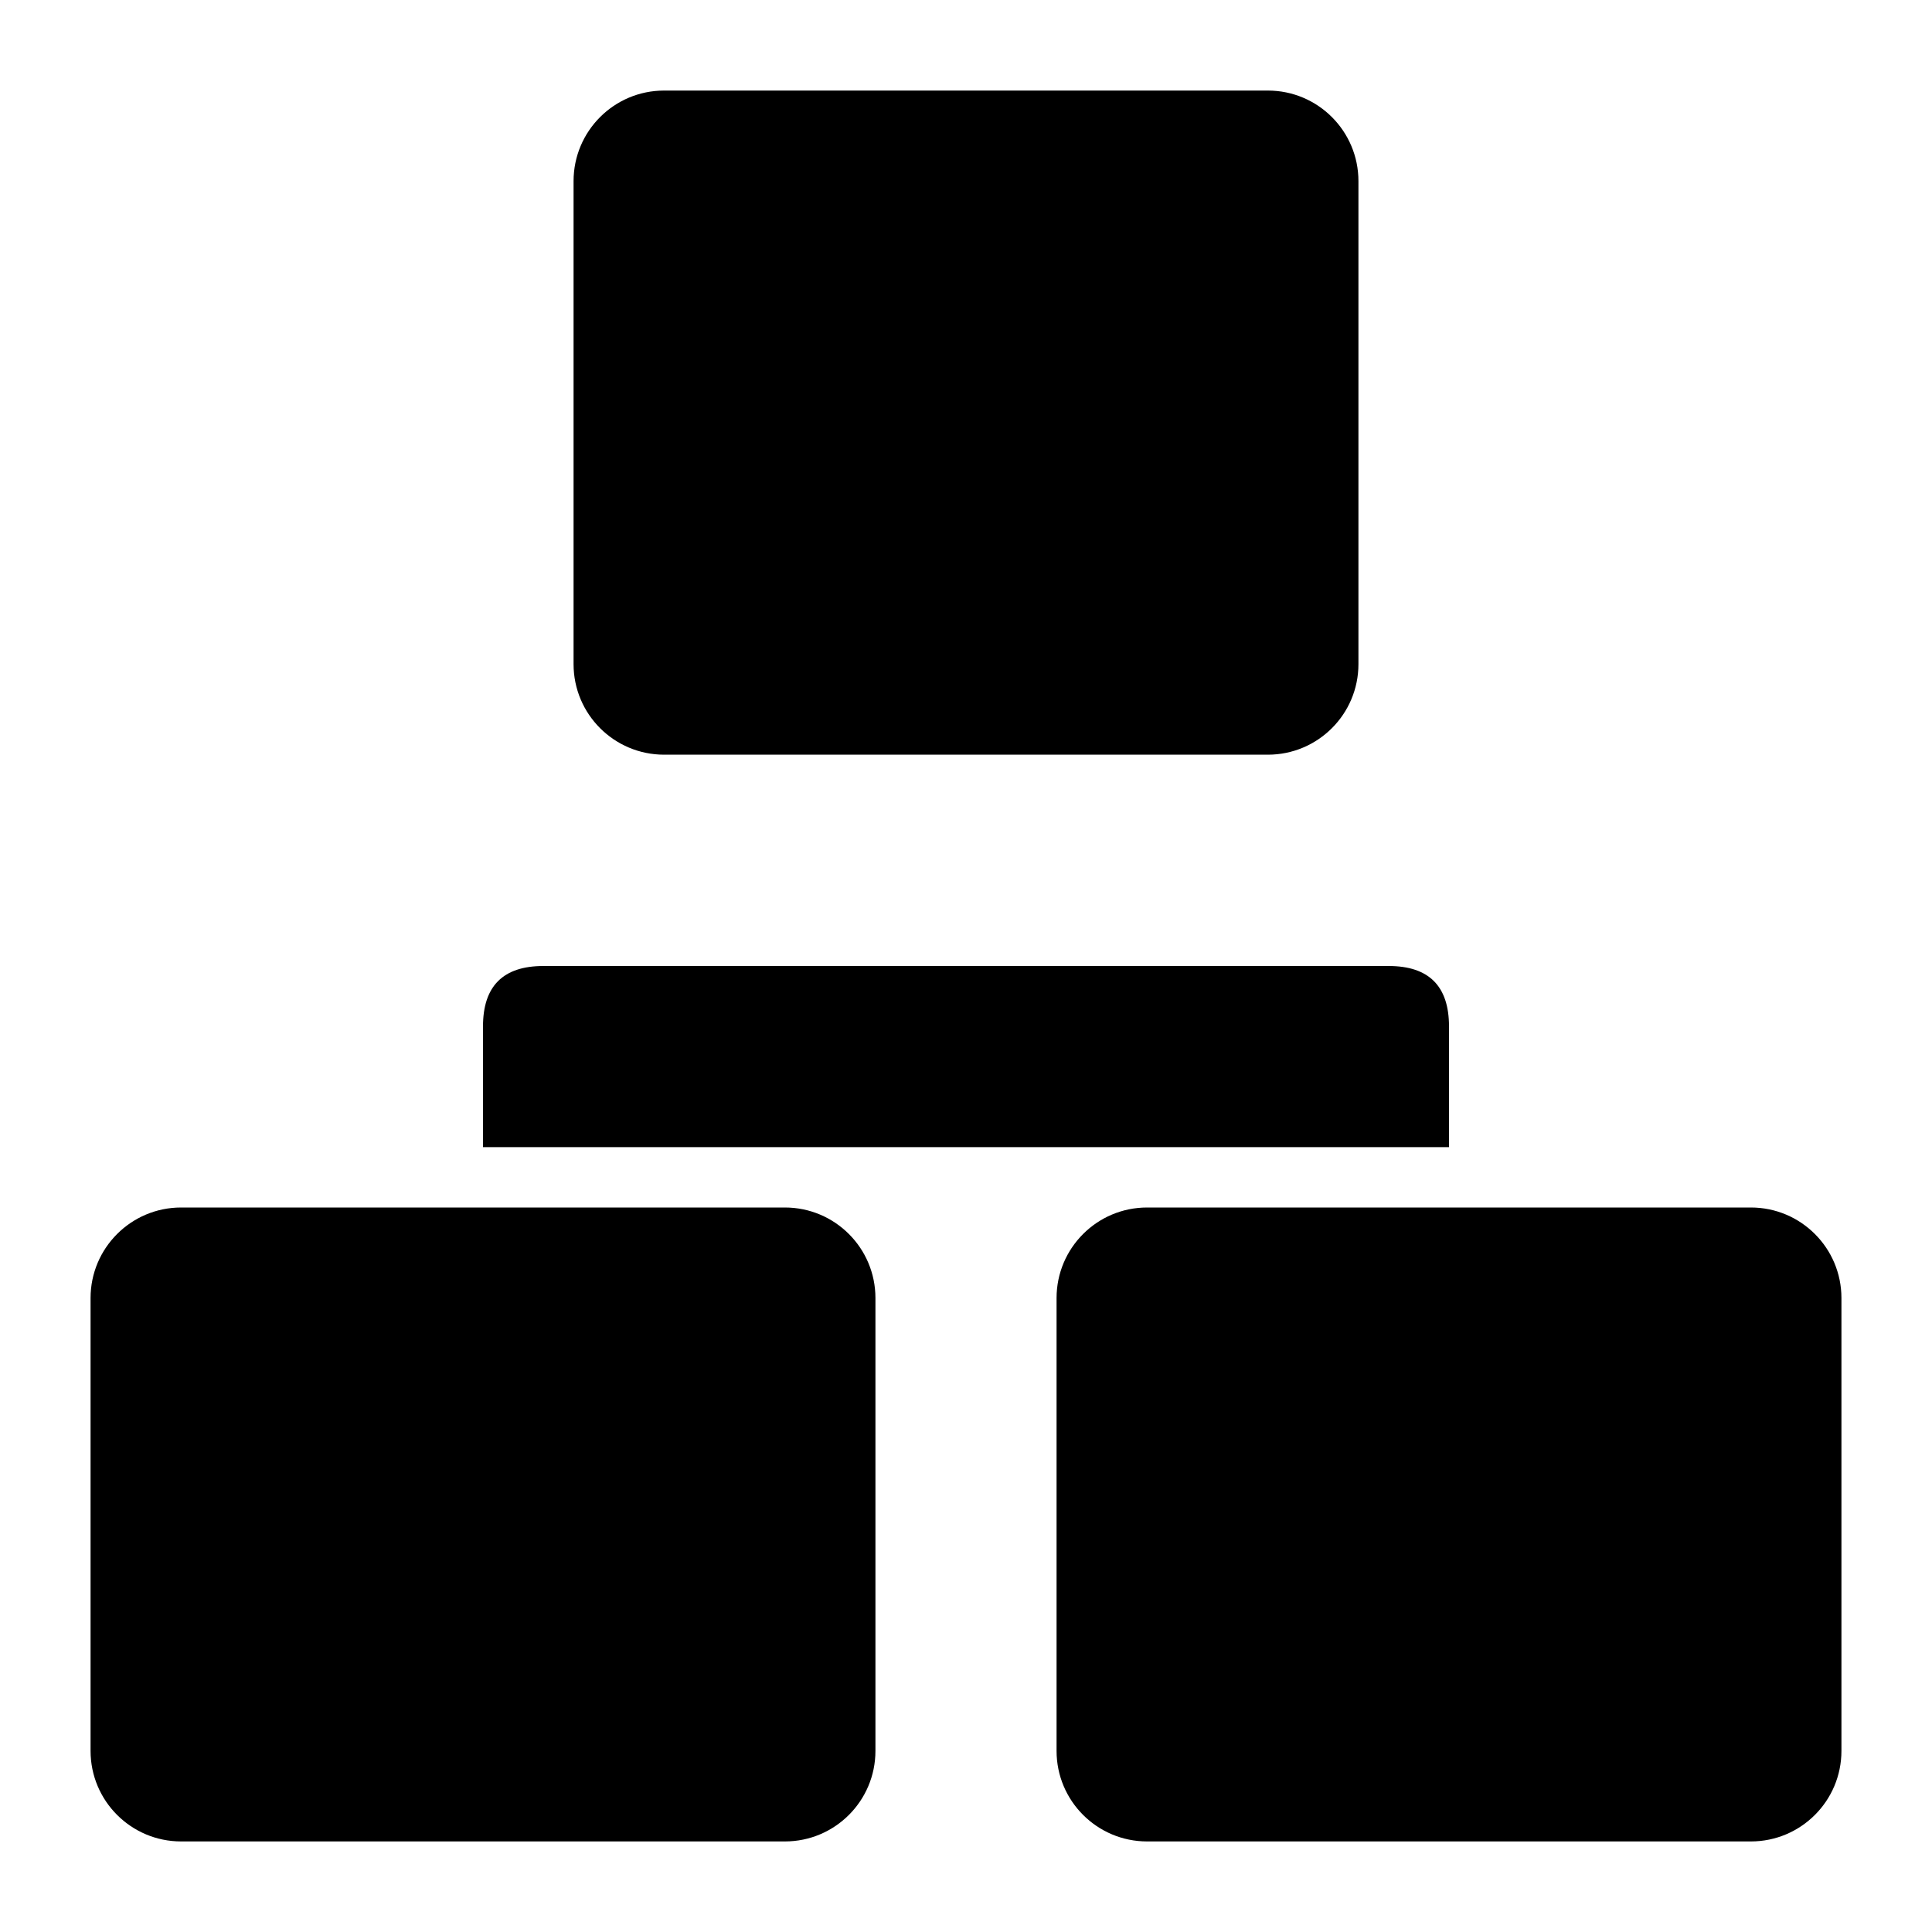
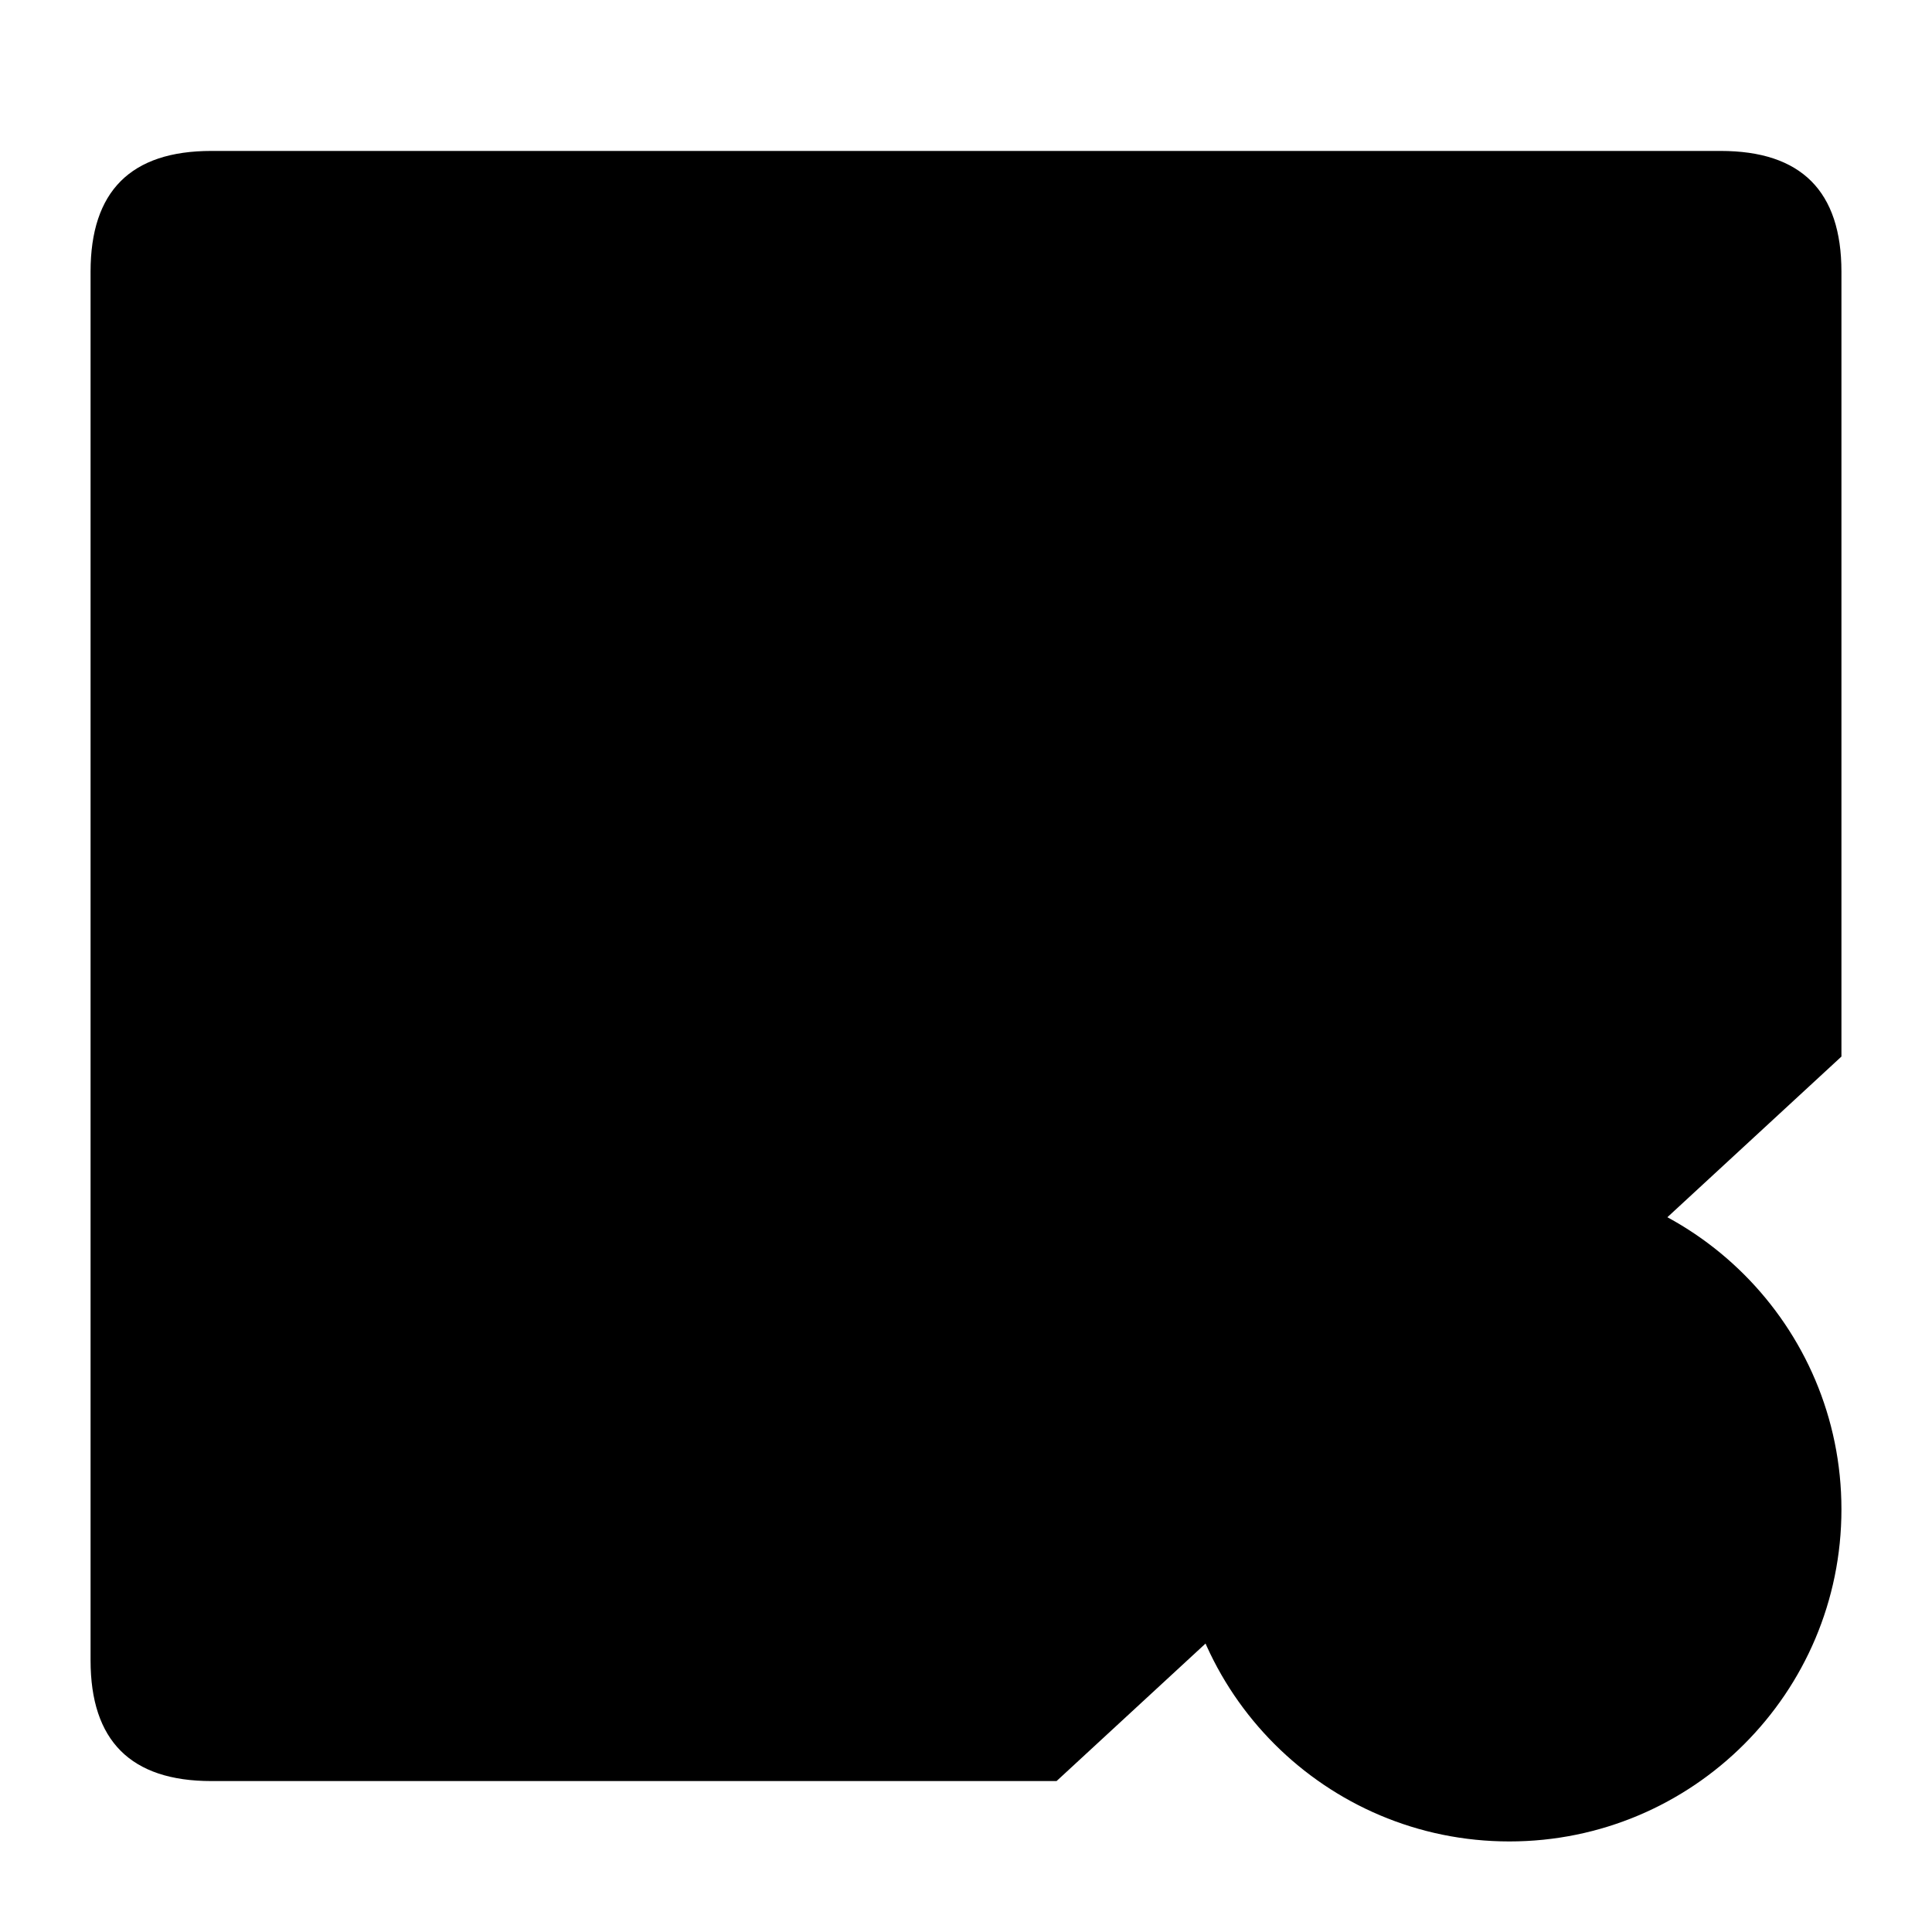
<svg xmlns="http://www.w3.org/2000/svg" width="512" height="512" viewBox="0 0 512 512" class="lineIcon">
-   <rect x="152" y="24" width="208" height="176" rx="24" />
-   <path d="M180 72H204M236 72H332M180 136H204M256 136H304" />
-   <rect x="224" y="112" width="112" height="48" rx="12" />
-   <path d="M256 216V256M128 304V272Q128 256 144 256H368Q384 256 384 272V304" />
-   <rect x="24" y="320" width="208" height="168" rx="24" />
-   <path d="M52 368H76M108 368H204M52 432H76M128 432H176" />
-   <rect x="96" y="408" width="112" height="48" rx="12" />
-   <rect x="280" y="320" width="208" height="168" rx="24" />
-   <path d="M308 368H332M364 368H460M308 432H332M384 432H432" />
-   <rect x="352" y="408" width="112" height="48" rx="12" />
+   <path d="M280 472H56Q24 472 24 440V72Q24 40 56 40H456Q488 40 488 72V280" stroke-linecap="round" />
+   <path d="M88 144H128M88 256H128M88 368H128M200 144H424M200 256H376M200 368H248" stroke-linecap="round" />
+   <circle cx="400" cy="400" r="88" />
+   <path d="M390 344H410Q416 344 416 350V366Q416 372 410 372H390Q384 372 384 366V350Q384 344 390 344ZM354 414H378Q384 414 384 420V442Q384 448 378 448H354Q348 448 348 442V420Q348 414 354 414ZM426 414H450Q456 414 456 420V442Q456 448 450 448H426Q420 448 420 442V420Q420 414 426 414ZM400 384V396M366 402V396H438V402" stroke-linecap="round" />
</svg>
